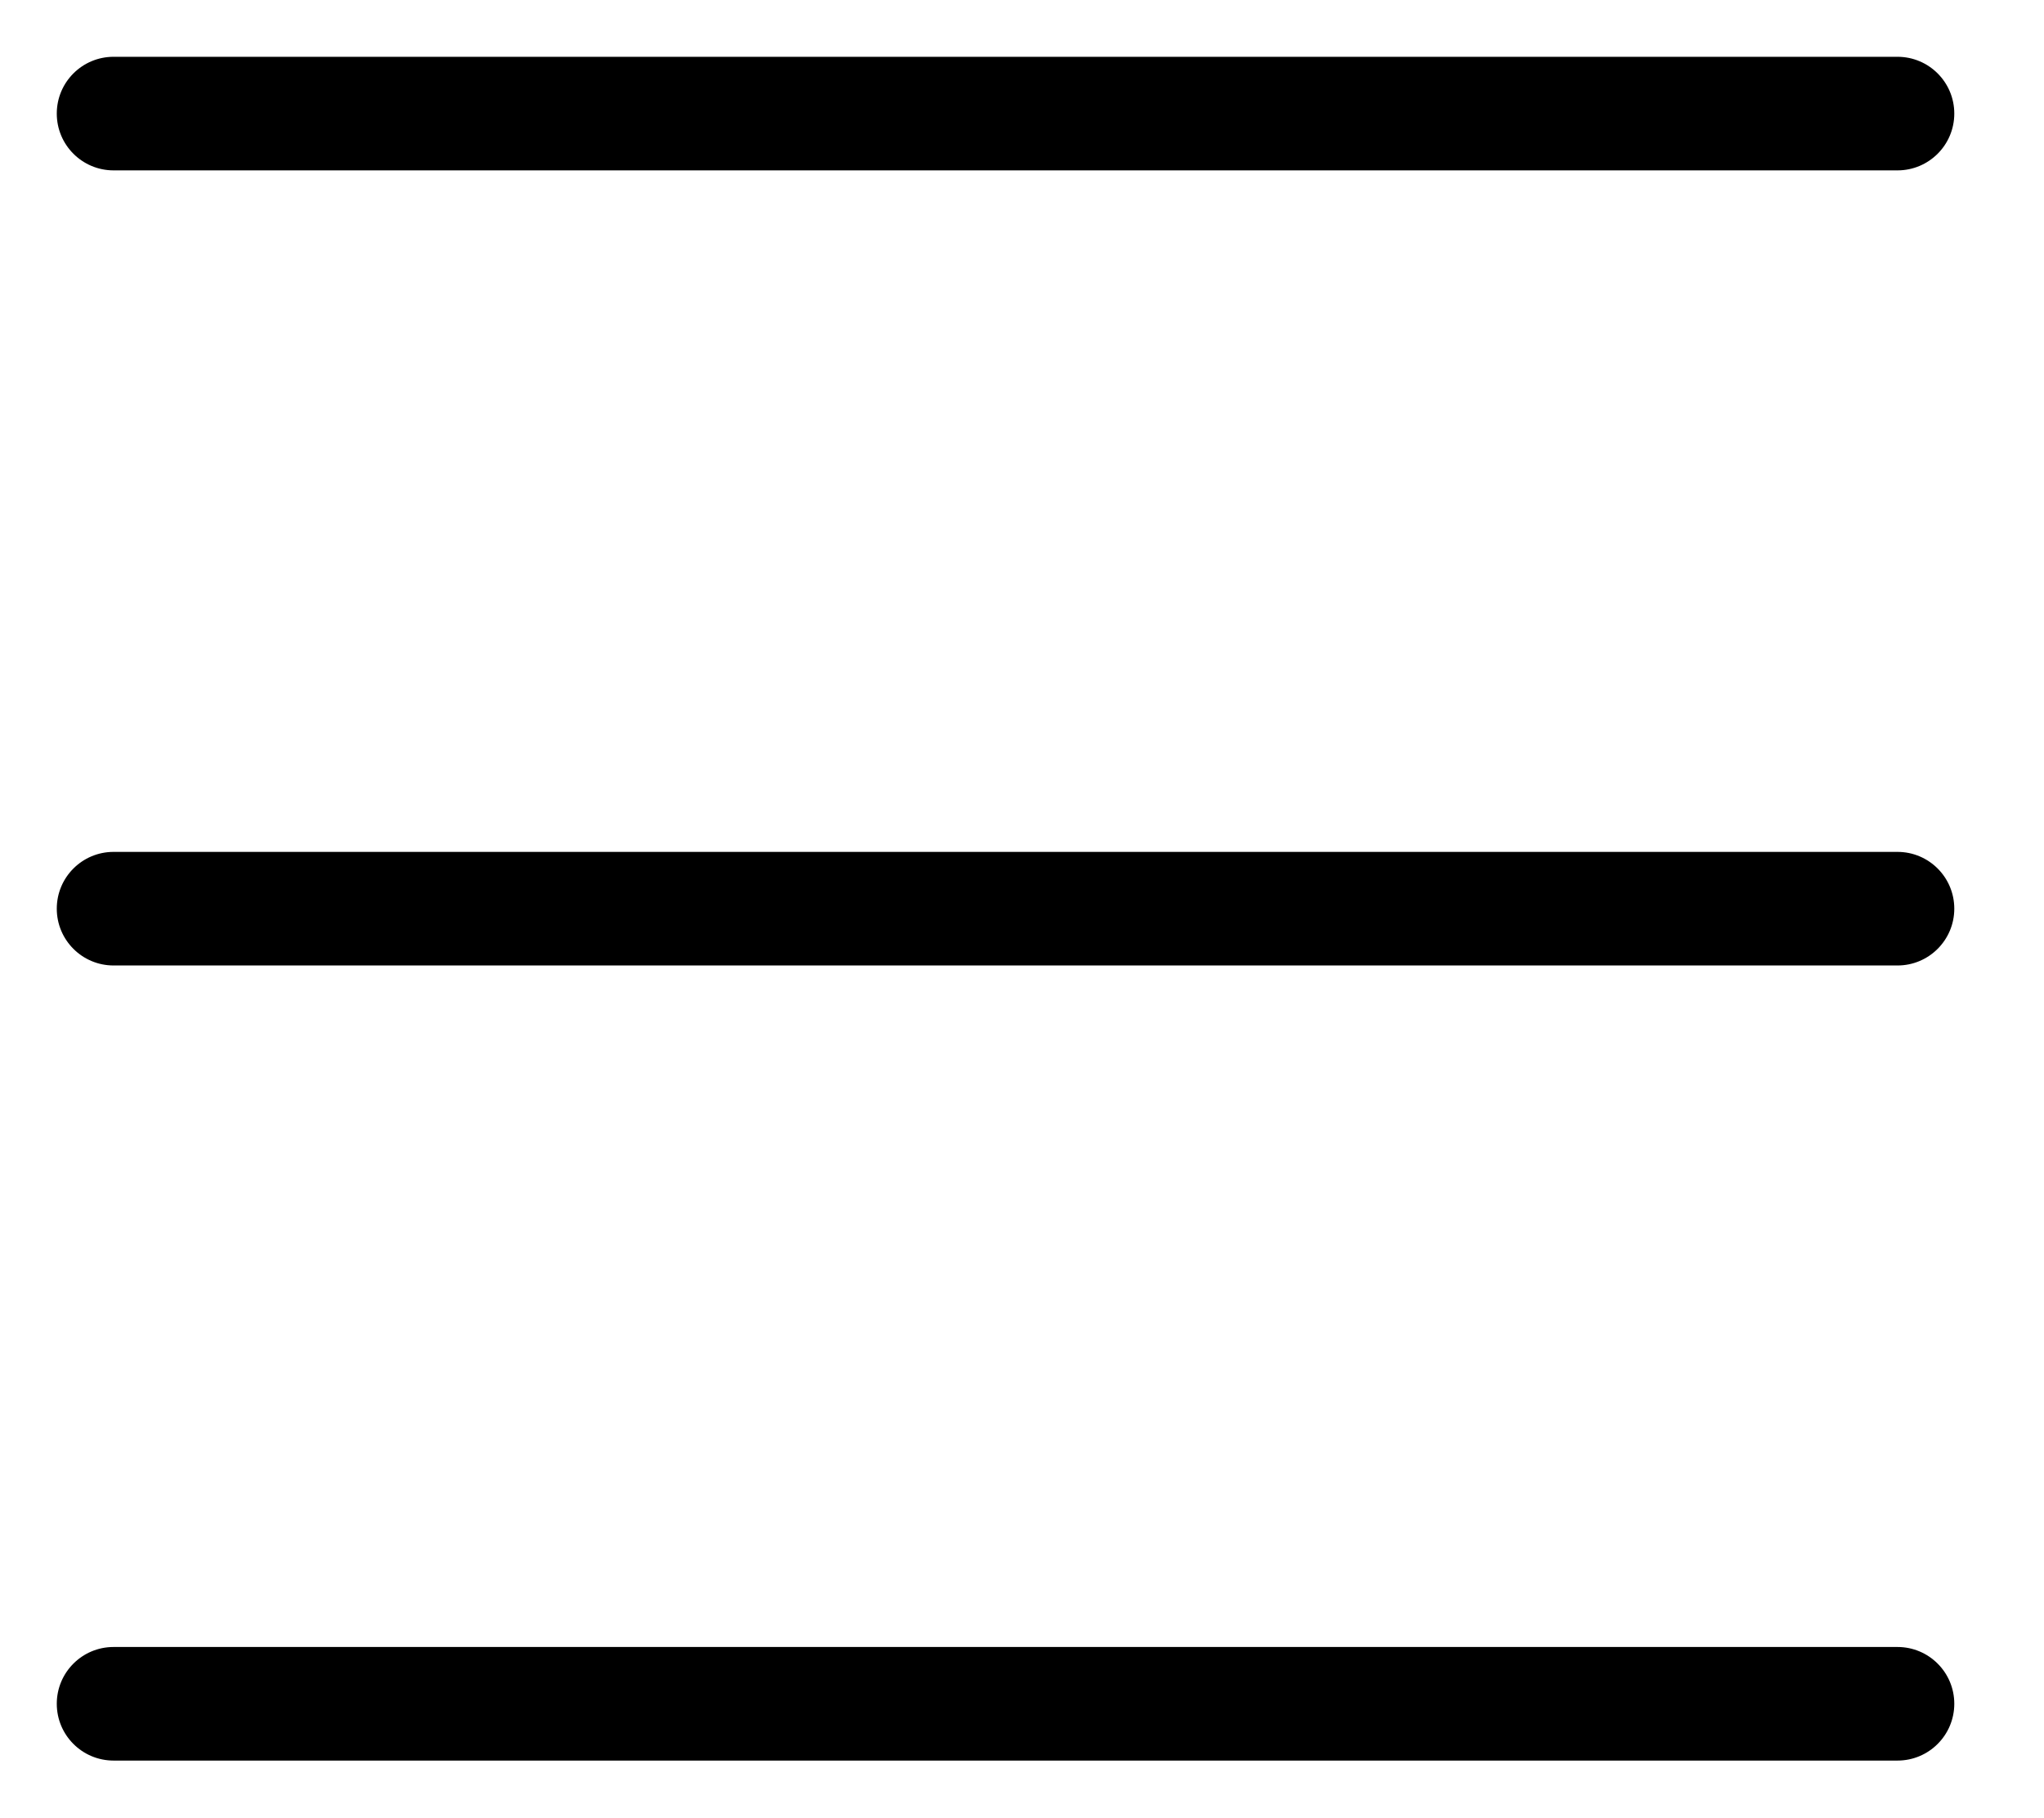
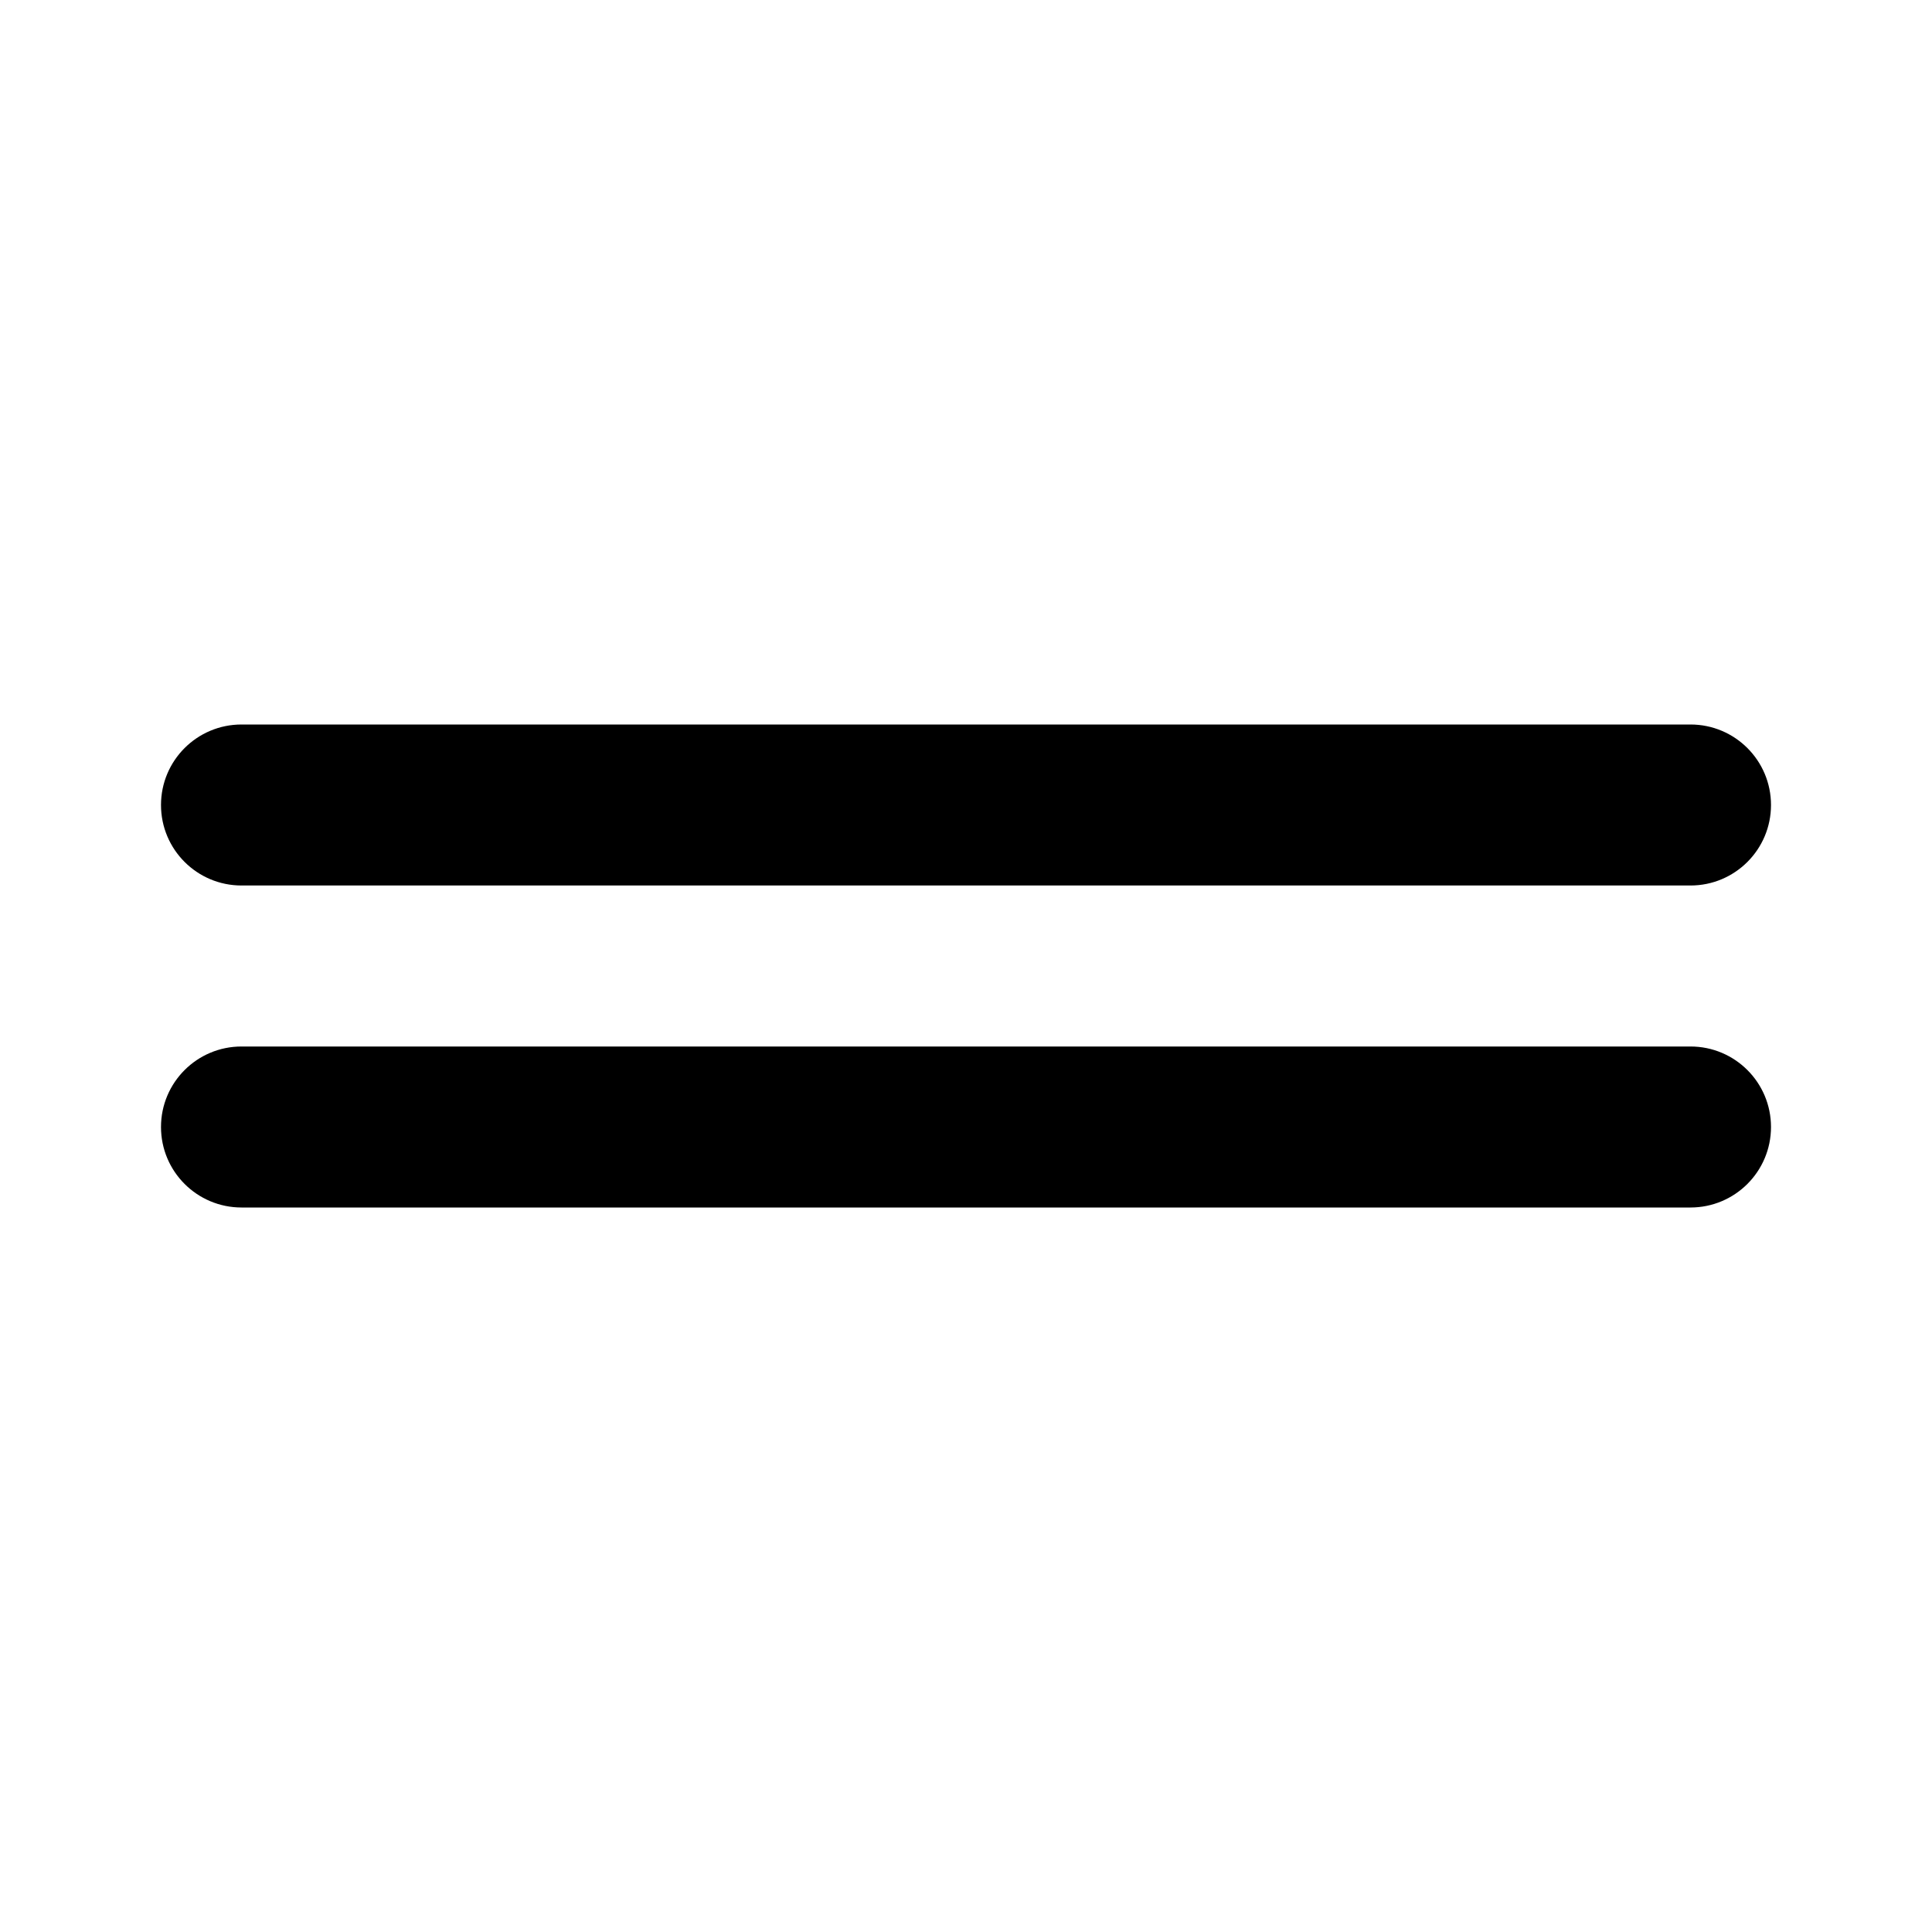
- <svg xmlns="http://www.w3.org/2000/svg" fill="none" class="icon icon-hamburger" viewBox="0 0 18 16">
-   <path fill="currentColor" d="M1 .5a.5.5 0 1 0 0 1h15.71a.5.5 0 0 0 0-1zM.5 8a.5.5 0 0 1 .5-.5h15.71a.5.5 0 0 1 0 1H1A.5.5 0 0 1 .5 8m0 7a.5.5 0 0 1 .5-.5h15.71a.5.5 0 0 1 0 1H1a.5.5 0 0 1-.5-.5" />
+ <svg xmlns="http://www.w3.org/2000/svg" fill="none" class="icon icon-hamburger" viewBox="0 0 24 24">
+   <path fill="currentColor" d="M3 11h18a1 1 0 0 0 0-2H3a1 1 0 0 0 0 2m18 2H3a1 1 0 0 0 0 2h18a1 1 0 0 0 0-2" />
</svg>
